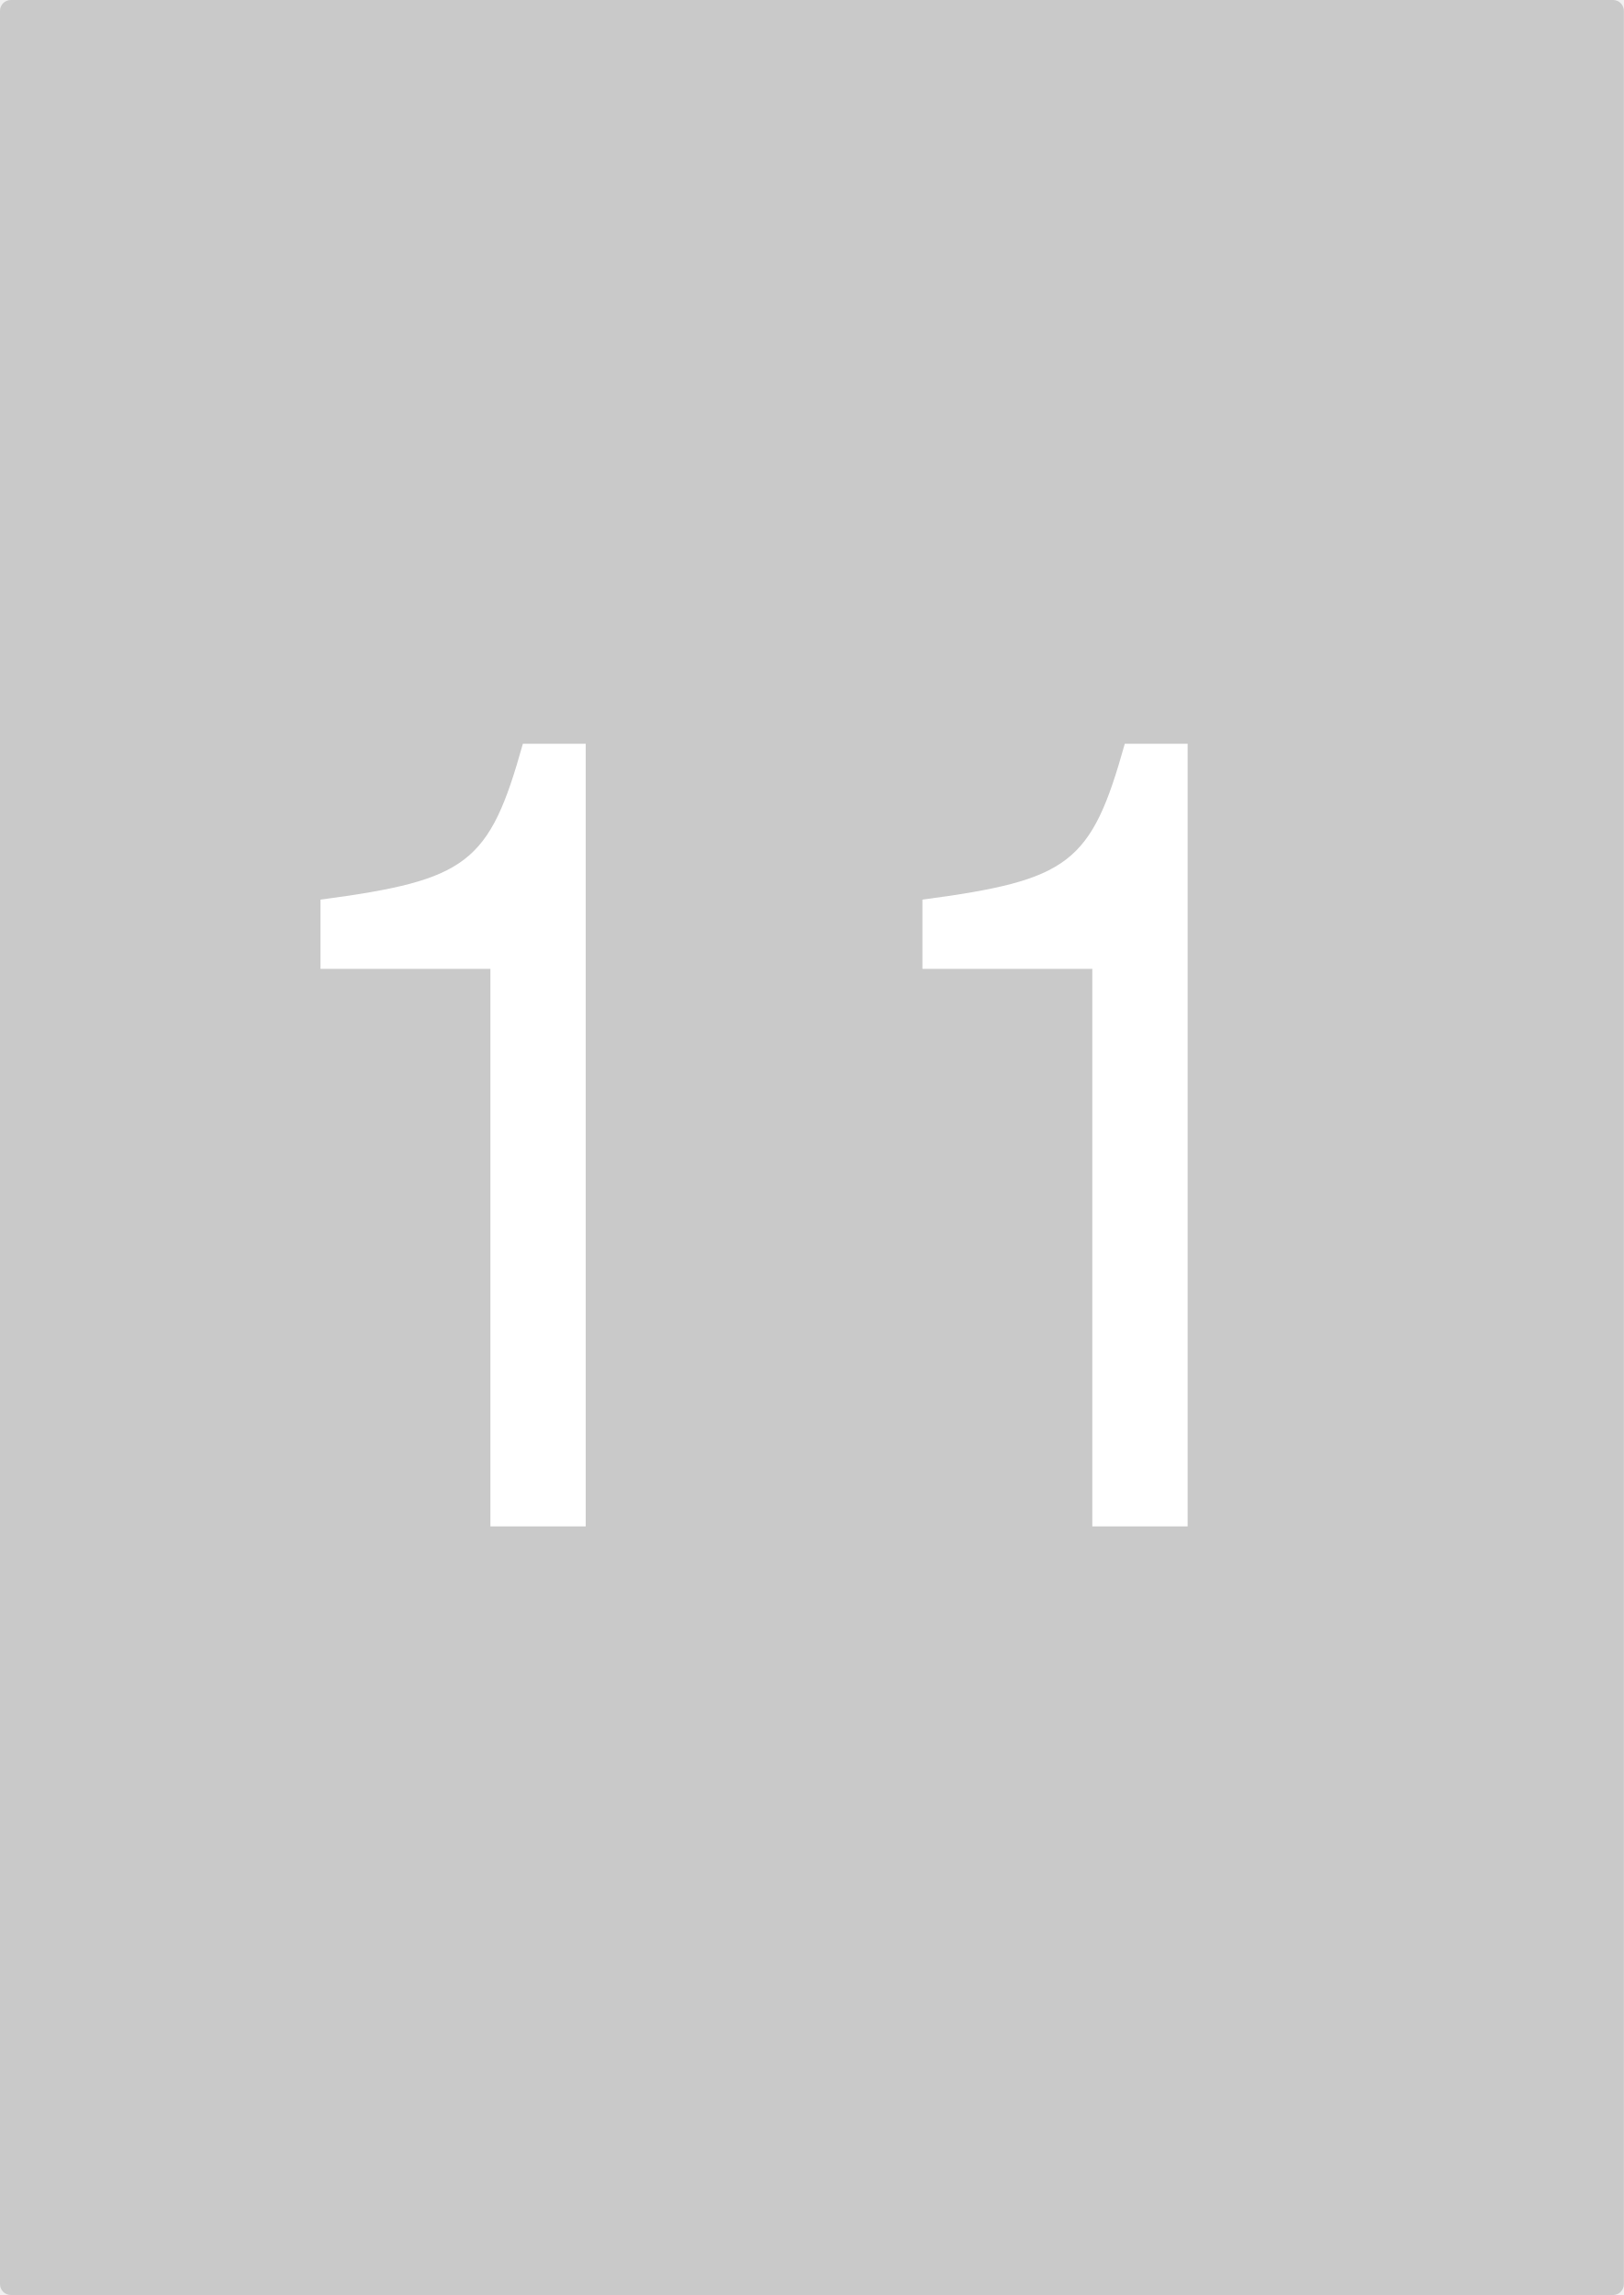
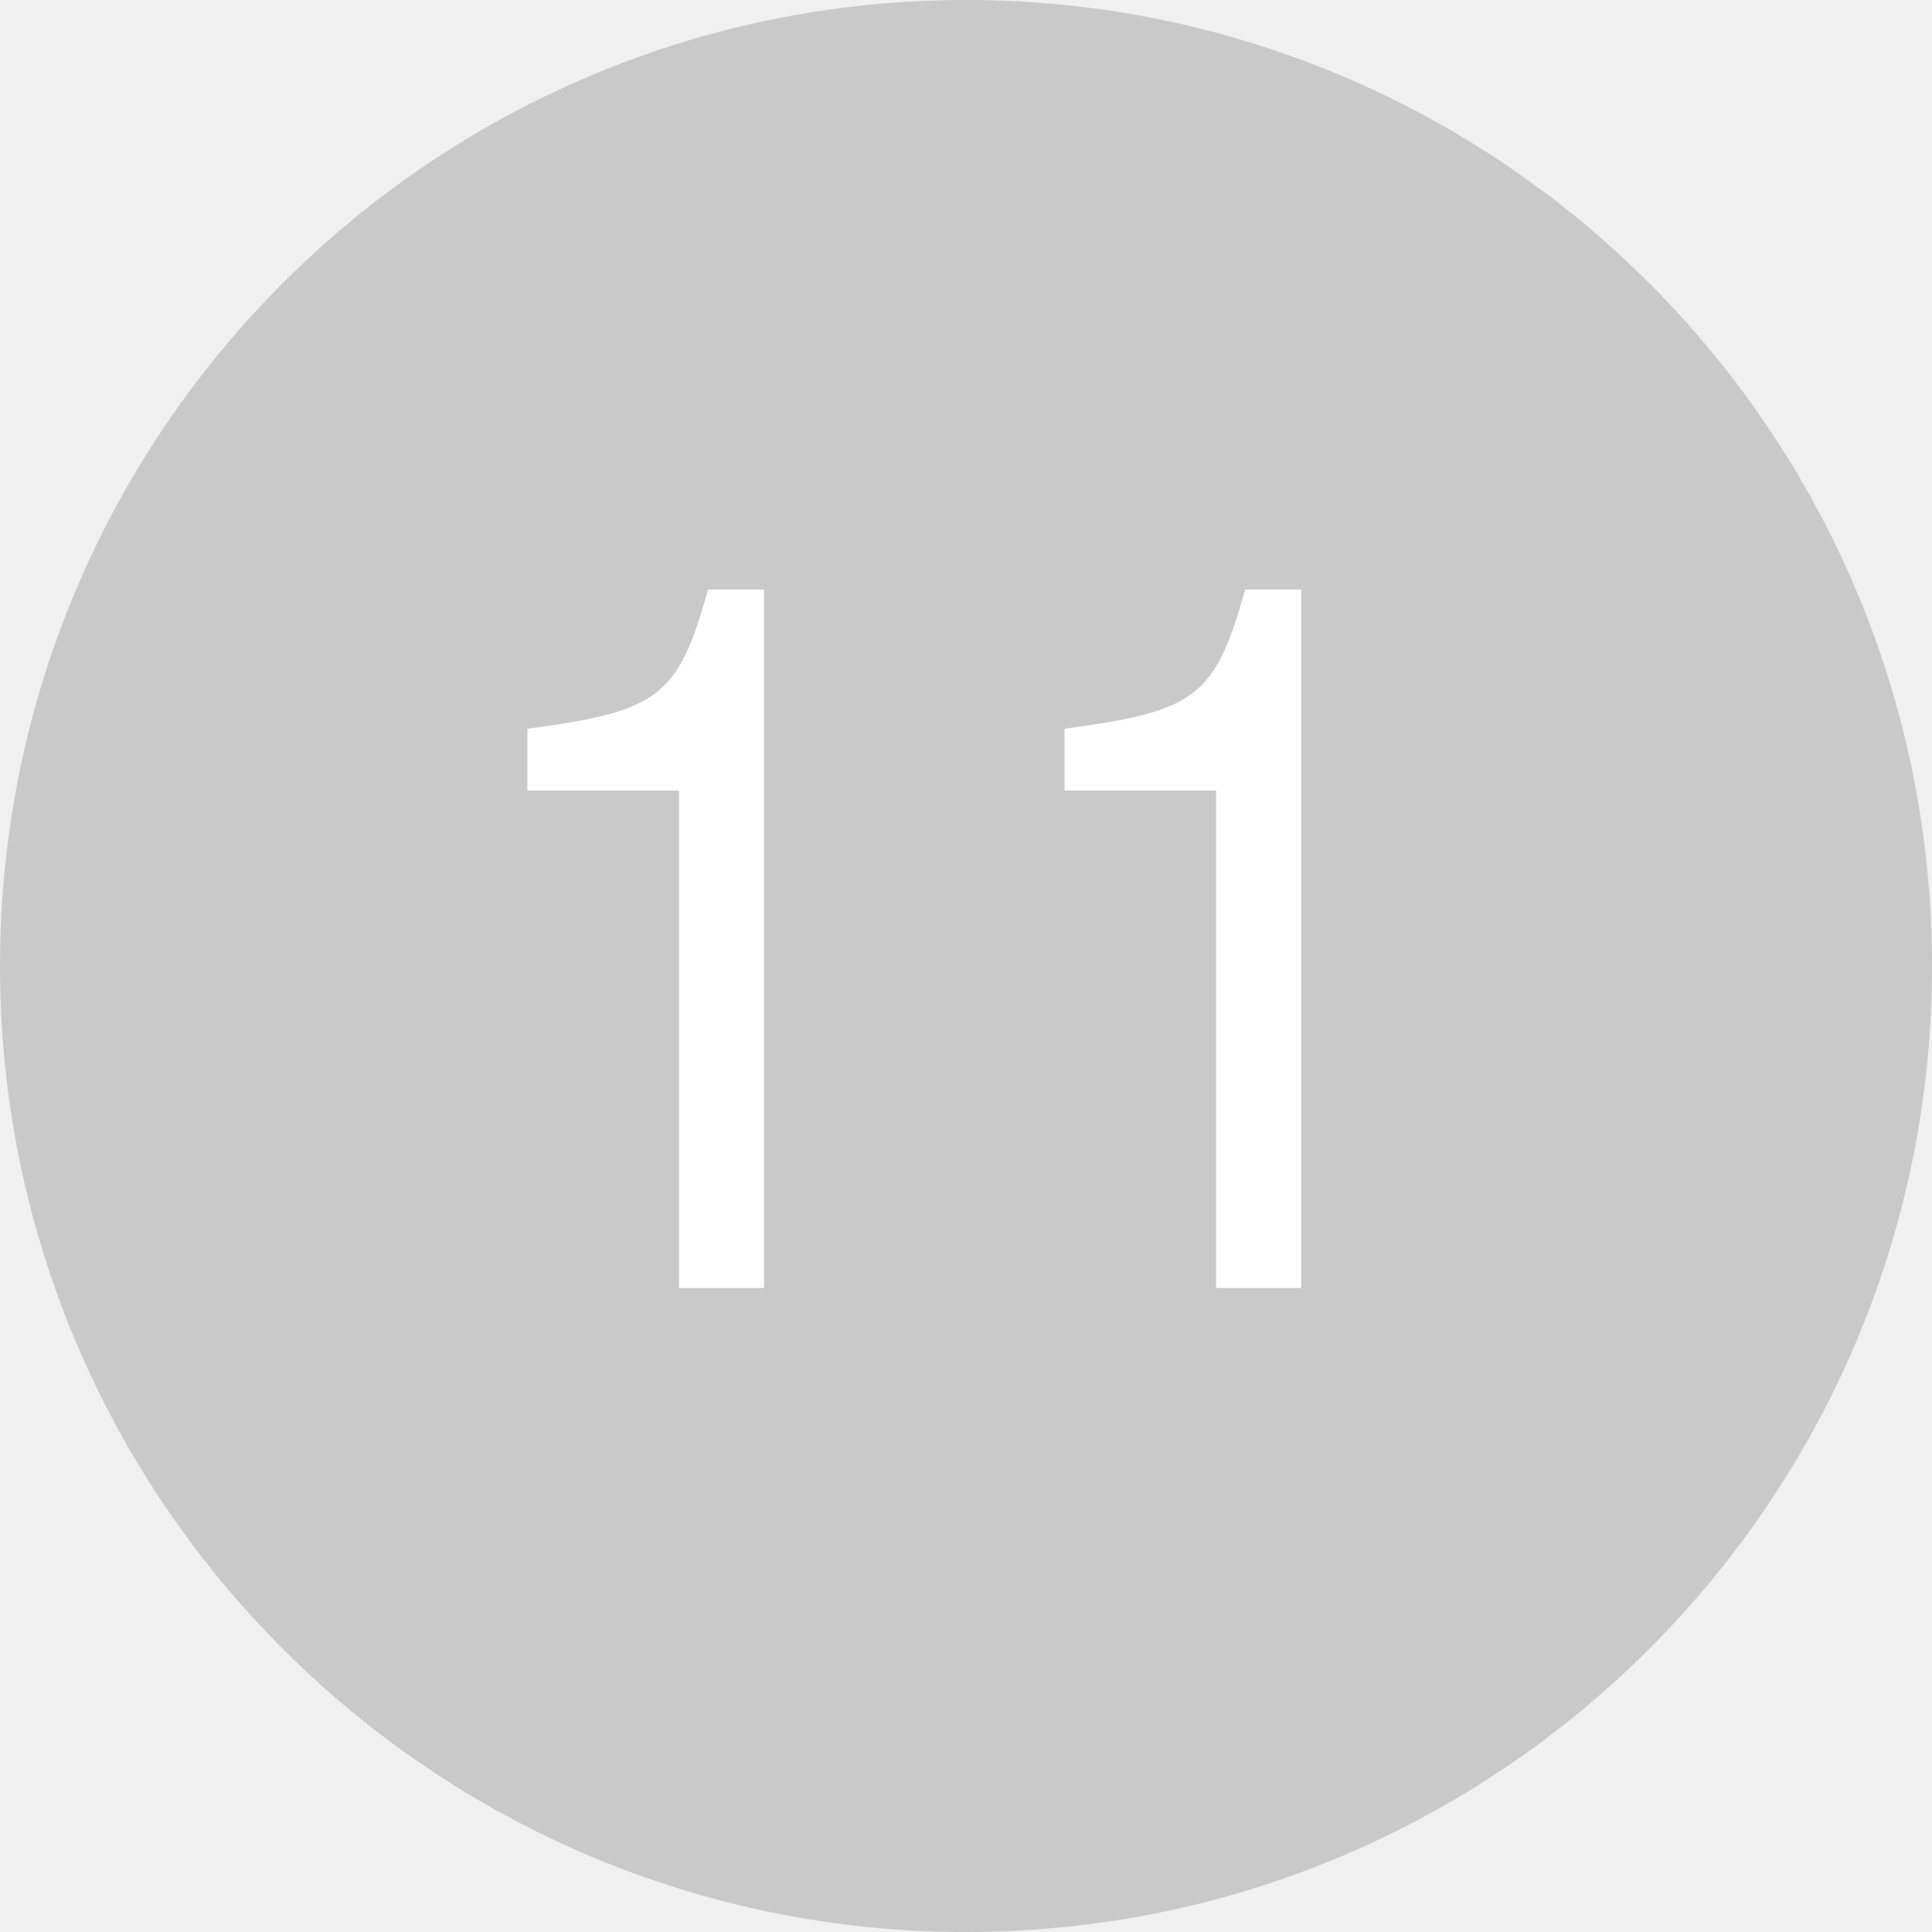
- <svg xmlns="http://www.w3.org/2000/svg" width="300px" height="424px" viewBox="0 0 300 424" overflow="hidden">
-   <rect x="0" y="0" rx="2" ry="2" width="100%" height="100%" fill="#c9c9c9" stroke="none" />
-   <text x="150" y="282" fill="#fff" text-anchor="middle" font-family="'Helvetica Neue', Helvetica, Arial, sans-serif" font-size="200px" font-weight="lighter">
- 			11
- 		</text>
+ <svg xmlns="http://www.w3.org/2000/svg" width="300px" height="300px" viewBox="0 0 300 300" overflow="hidden">
+   <circle cx="50%" cy="50%" r="50%" fill="#C9C9C9" stroke="none" />
+   <text x="150" y="200" fill="#fff" text-anchor="middle" font-family="'Helvetica Neue', Helvetica, Arial, sans-serif" font-size="150px" font-weight="lighter">
+     11
+   </text>
</svg>
